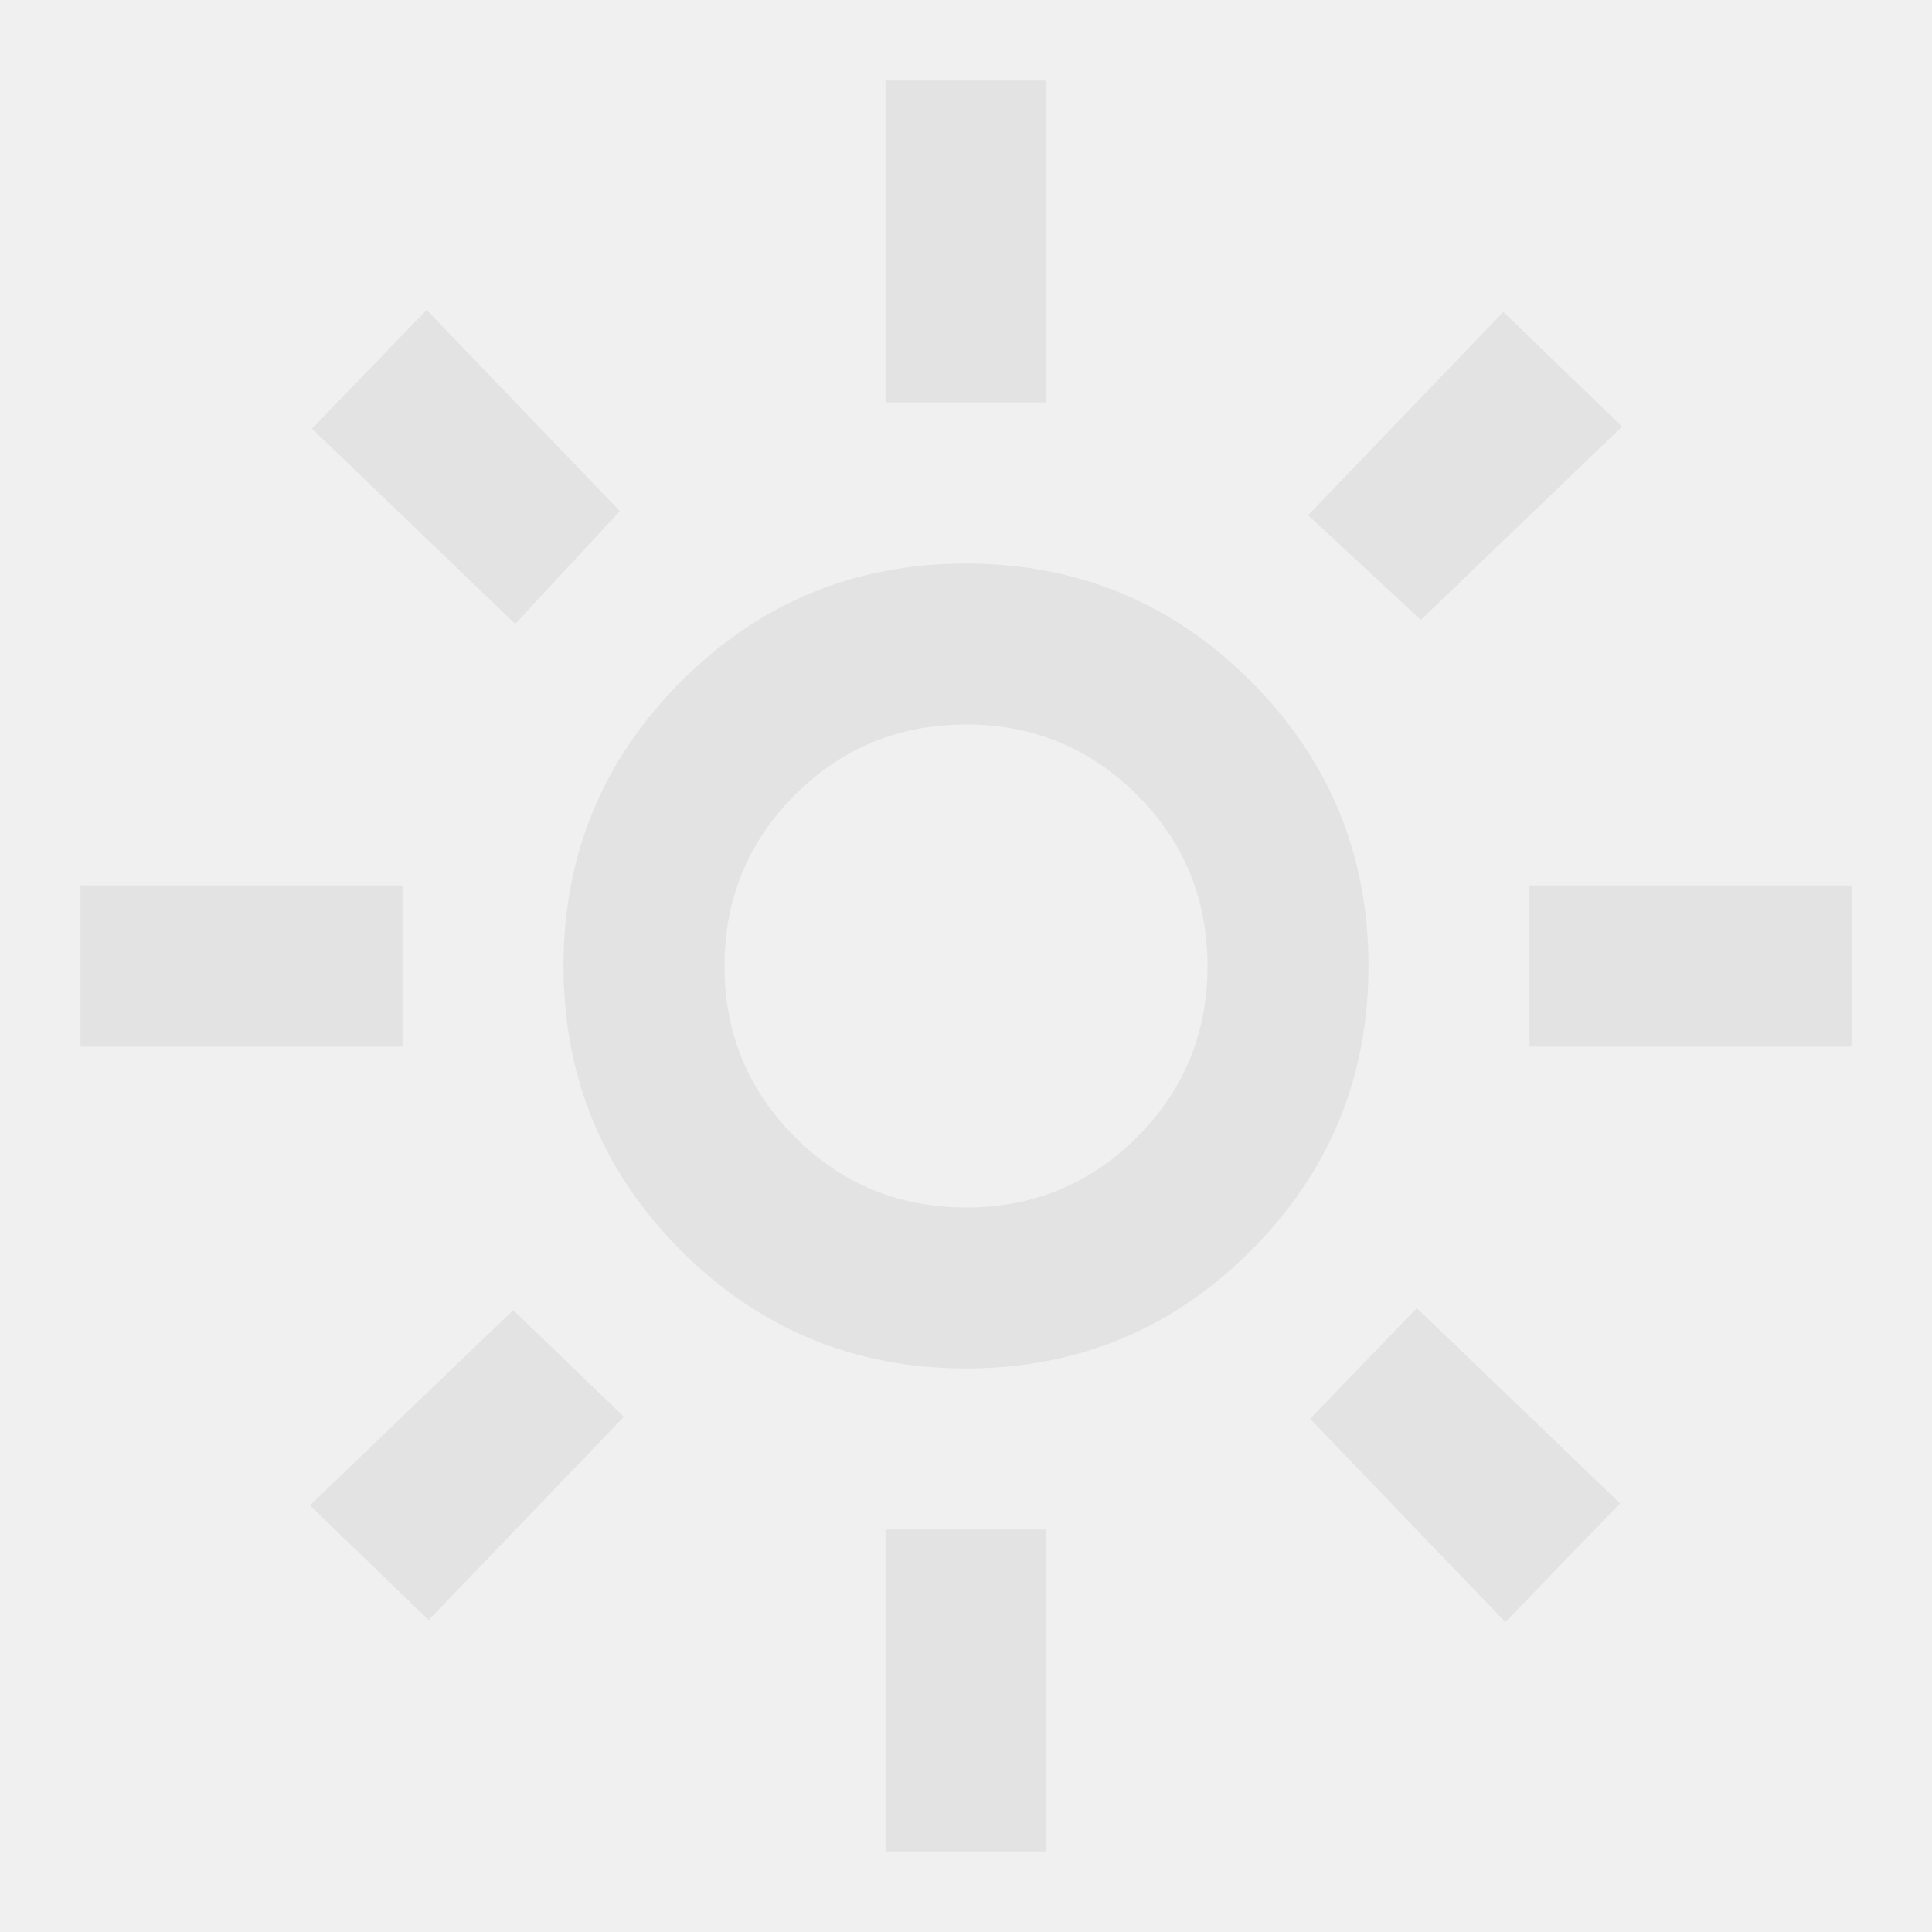
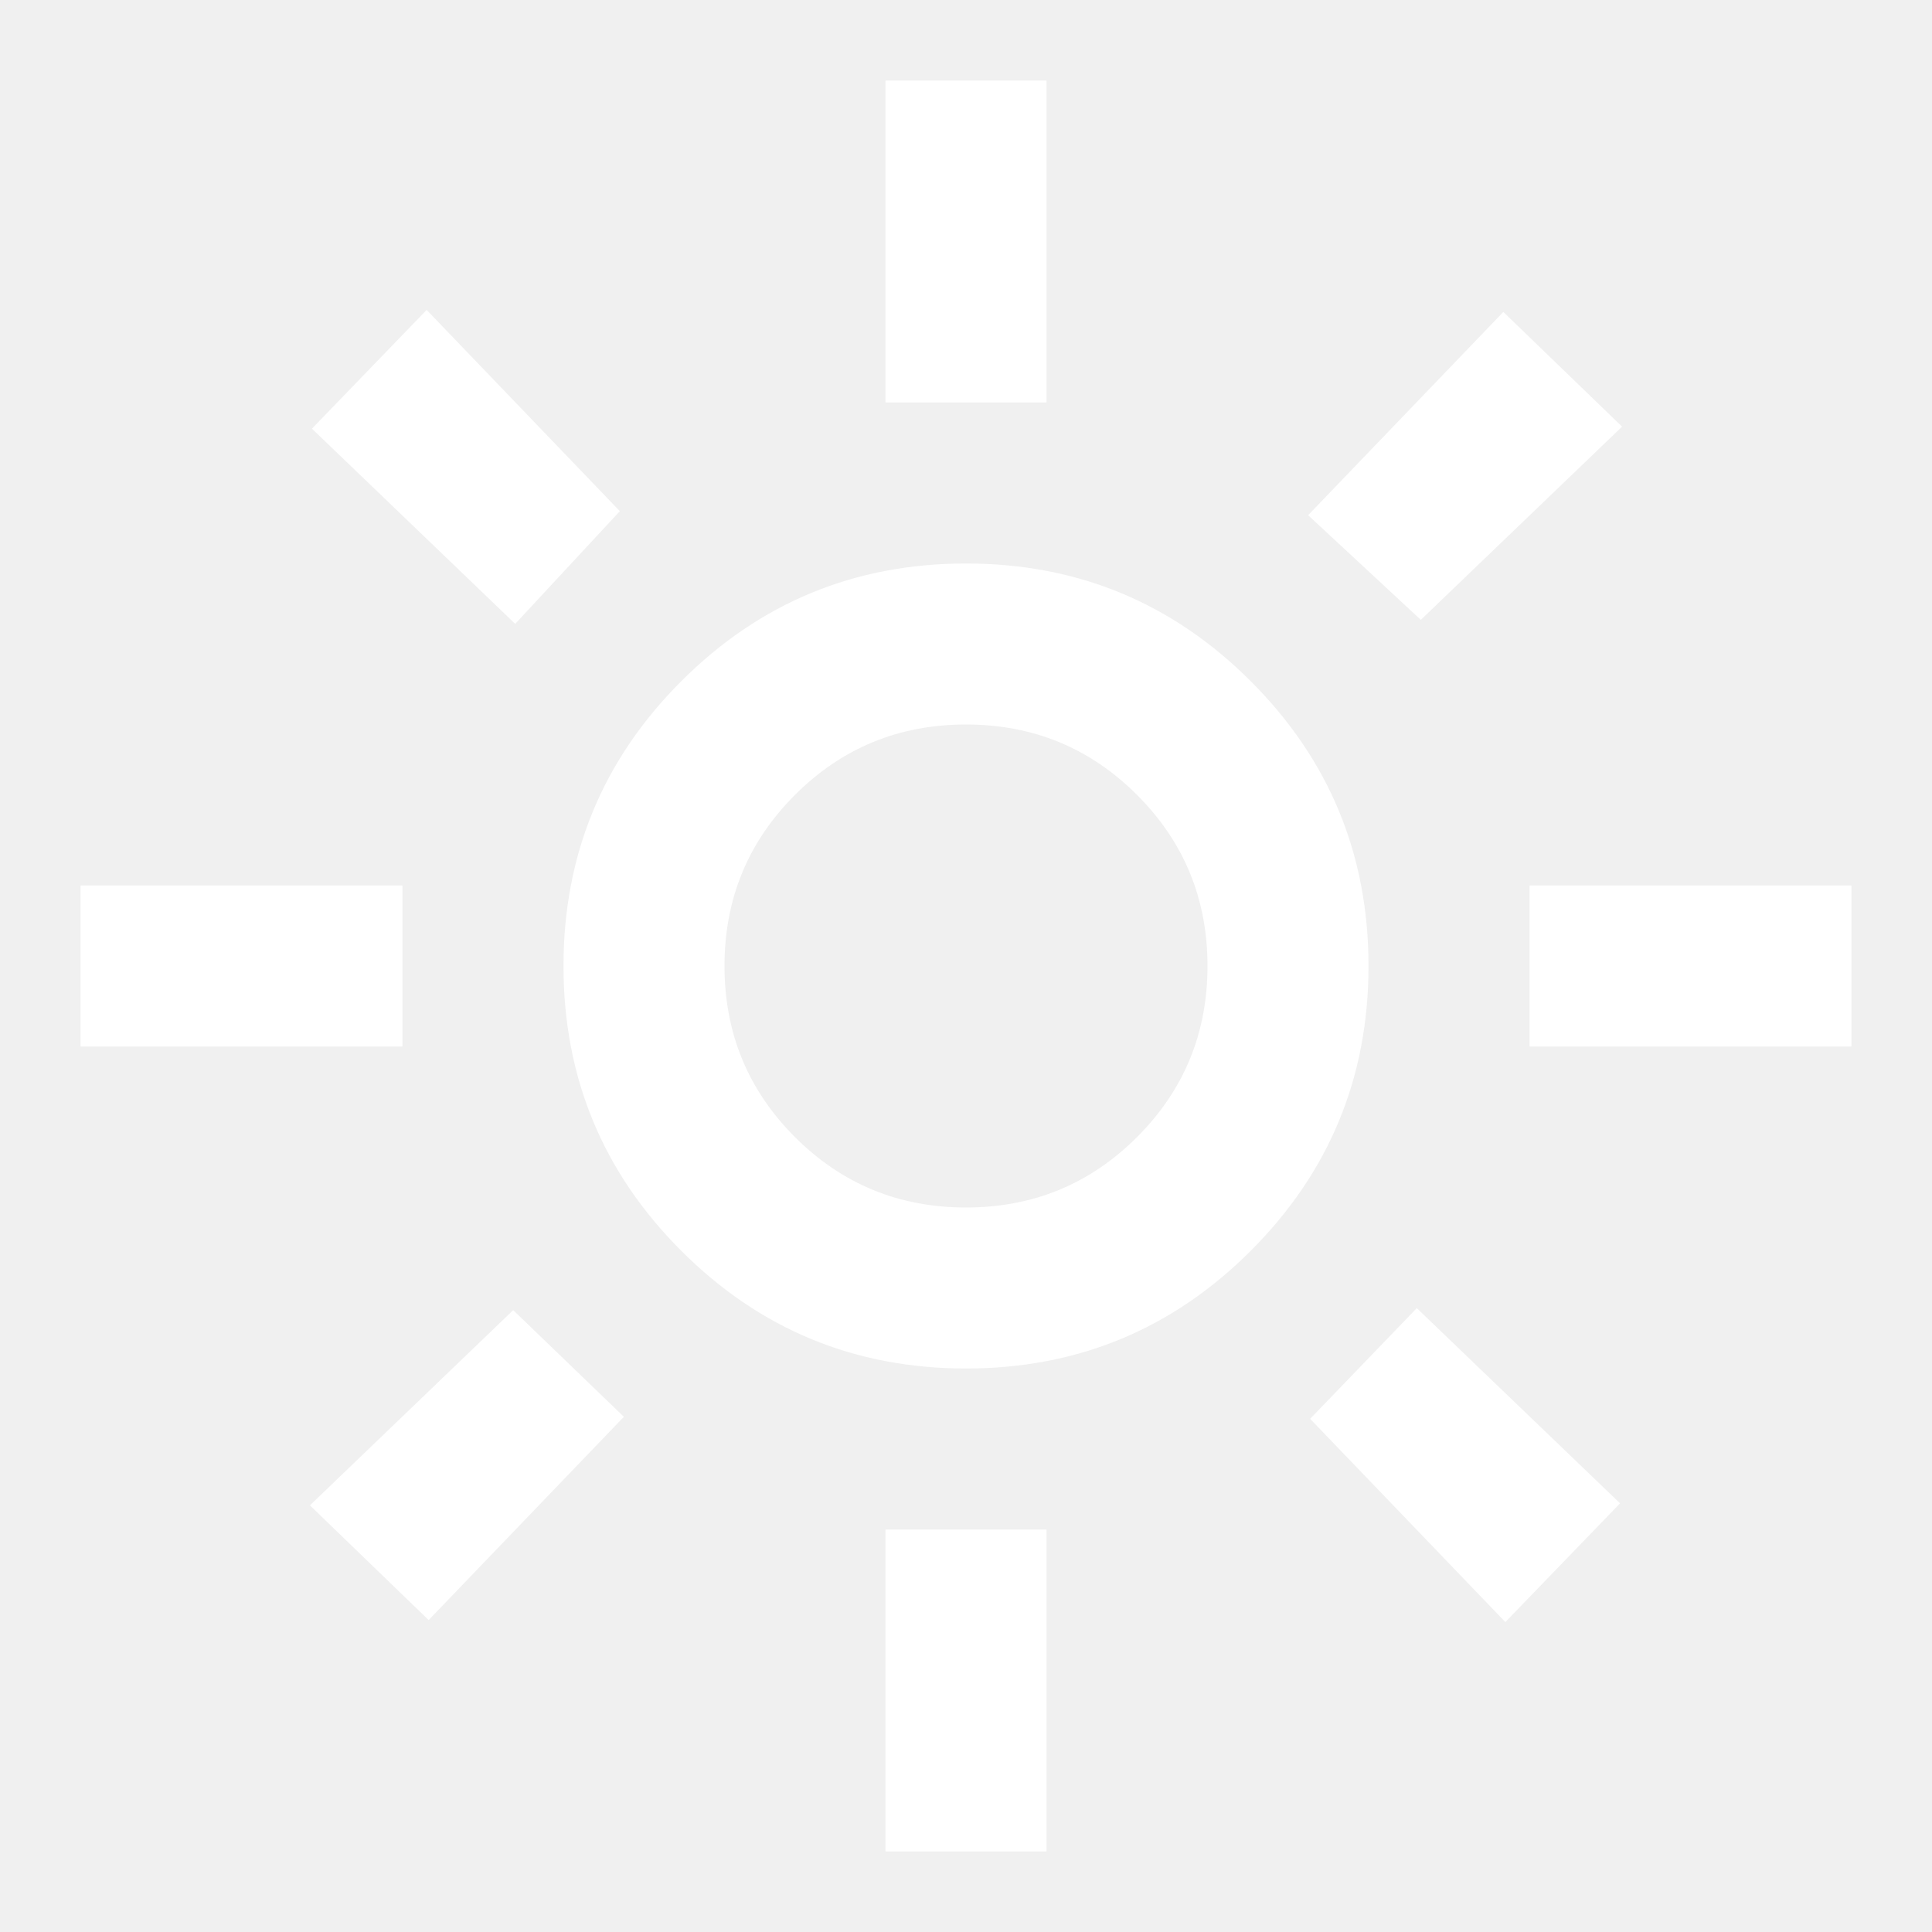
- <svg xmlns="http://www.w3.org/2000/svg" height="24px" viewBox="0 -960 960 960" width="24px" fill="#e3e3e3">
+ <svg xmlns="http://www.w3.org/2000/svg" height="24px" viewBox="0 -960 960 960" width="24px" fill="#ffffff">
  <path d="M480-360q50 0 85-35t35-85q0-50-35-85t-85-35q-50 0-85 35t-35 85q0 50 35 85t85 35Zm0 80q-83 0-141.5-58.5T280-480q0-83 58.5-141.5T480-680q83 0 141.5 58.5T680-480q0 83-58.5 141.5T480-280ZM200-440H40v-80h160v80Zm720 0H760v-80h160v80ZM440-760v-160h80v160h-80Zm0 720v-160h80v160h-80ZM256-650l-101-97 57-59 96 100-52 56Zm492 496-97-101 53-55 101 97-57 59Zm-98-550 97-101 59 57-100 96-56-52ZM154-212l101-97 55 53-97 101-59-57Zm326-268Z" />
</svg>
